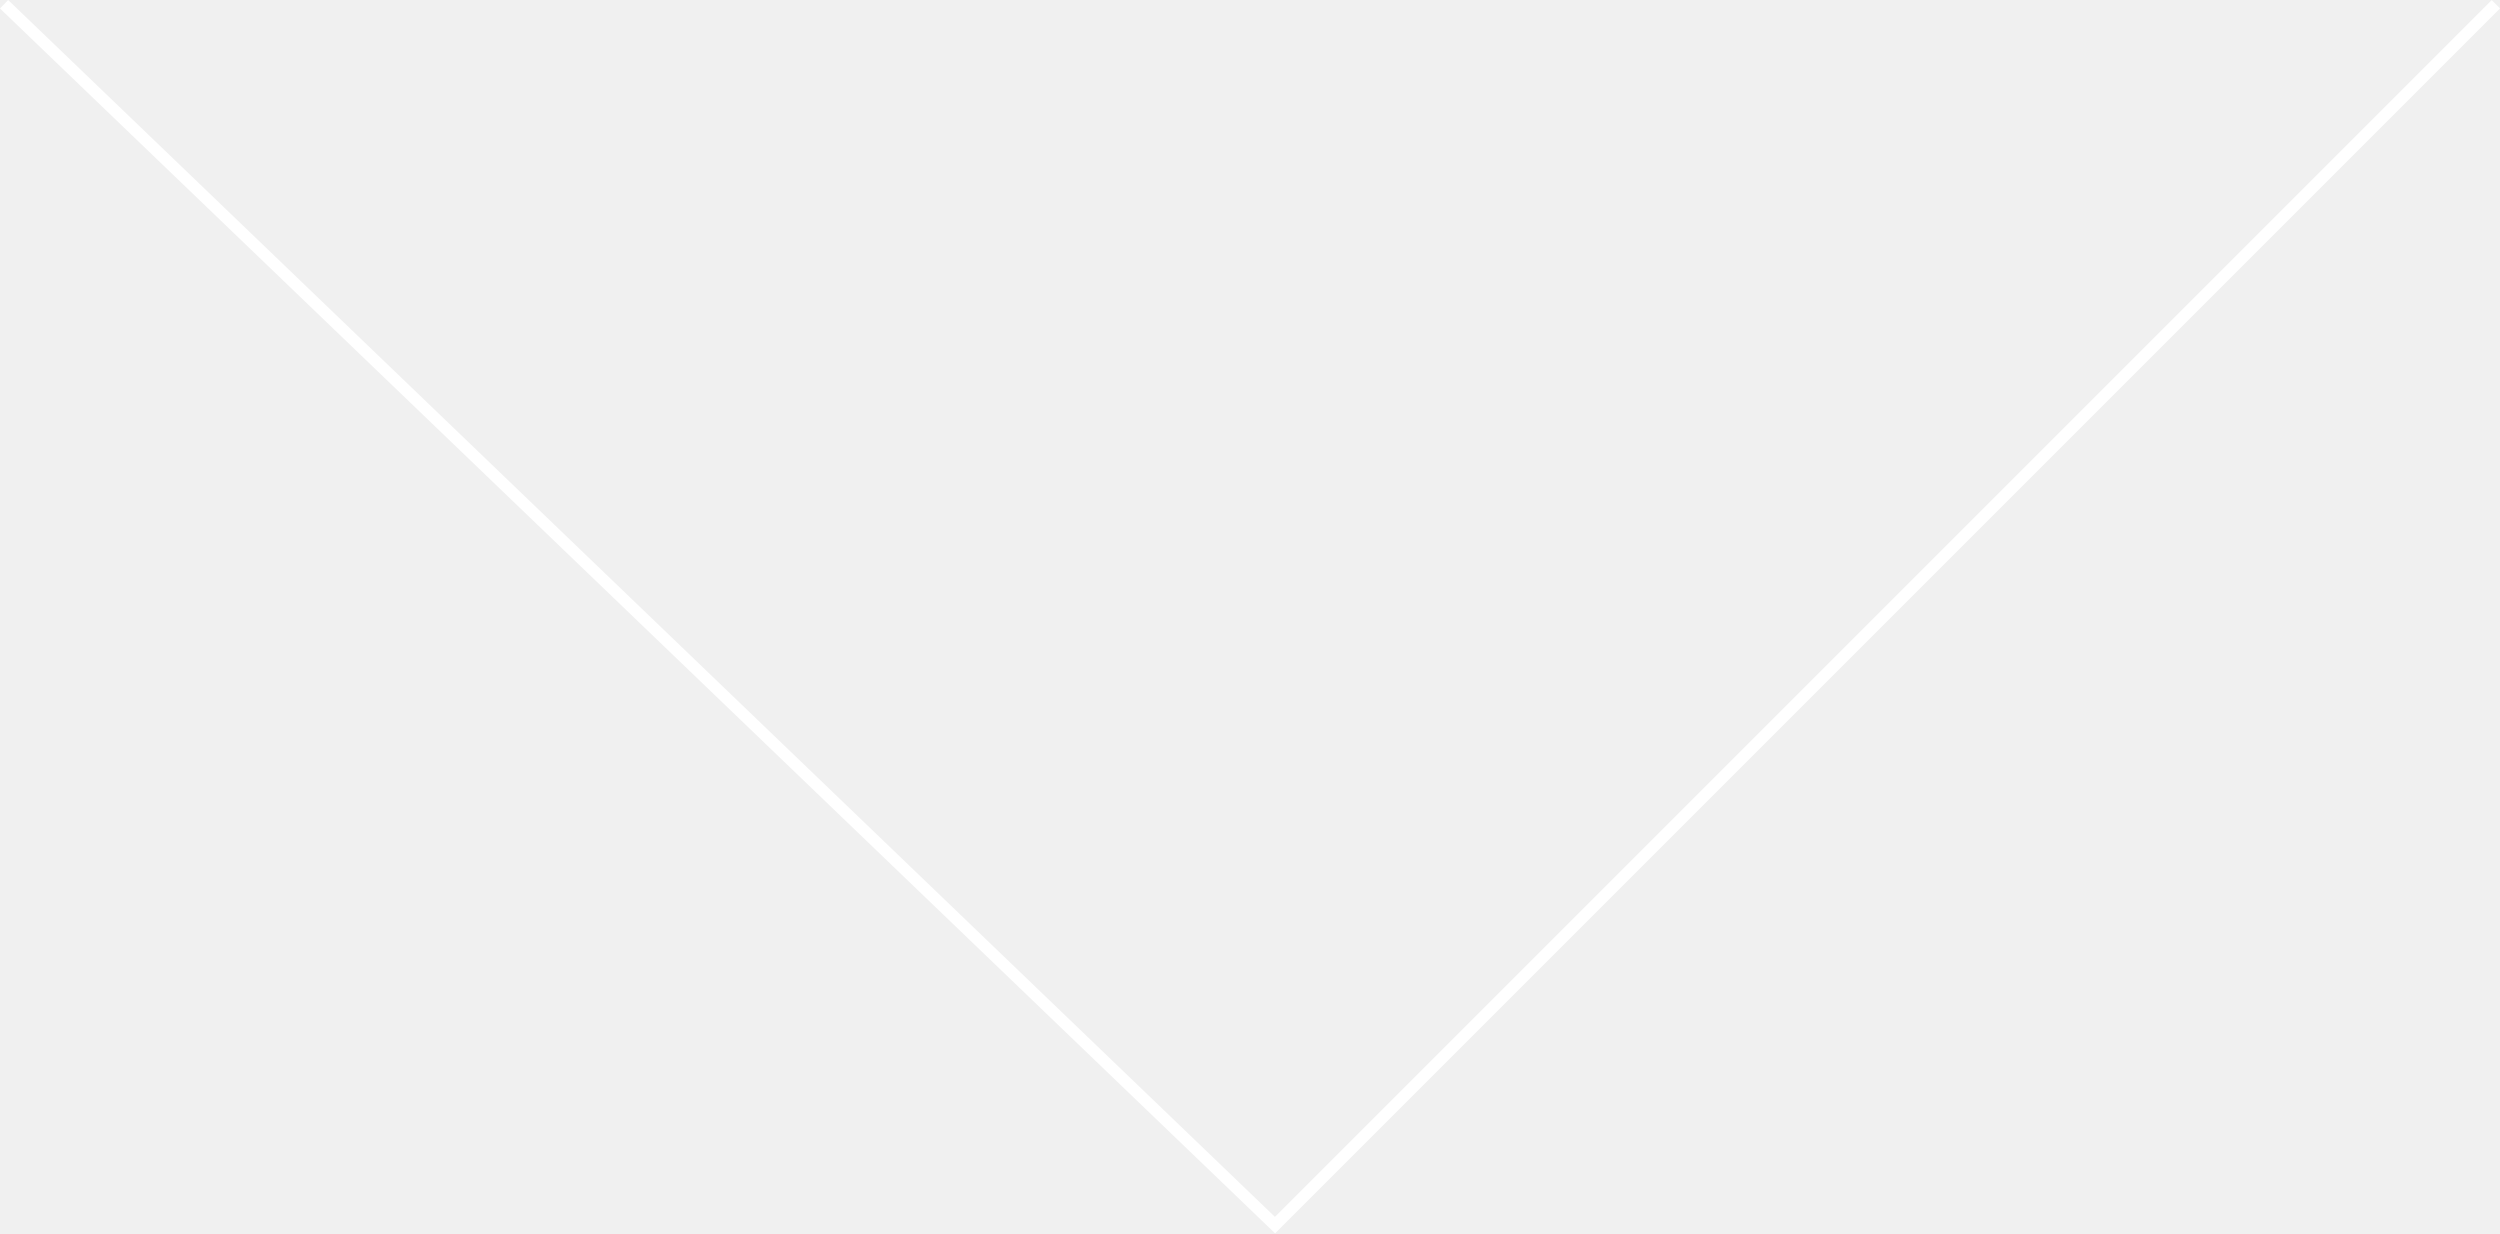
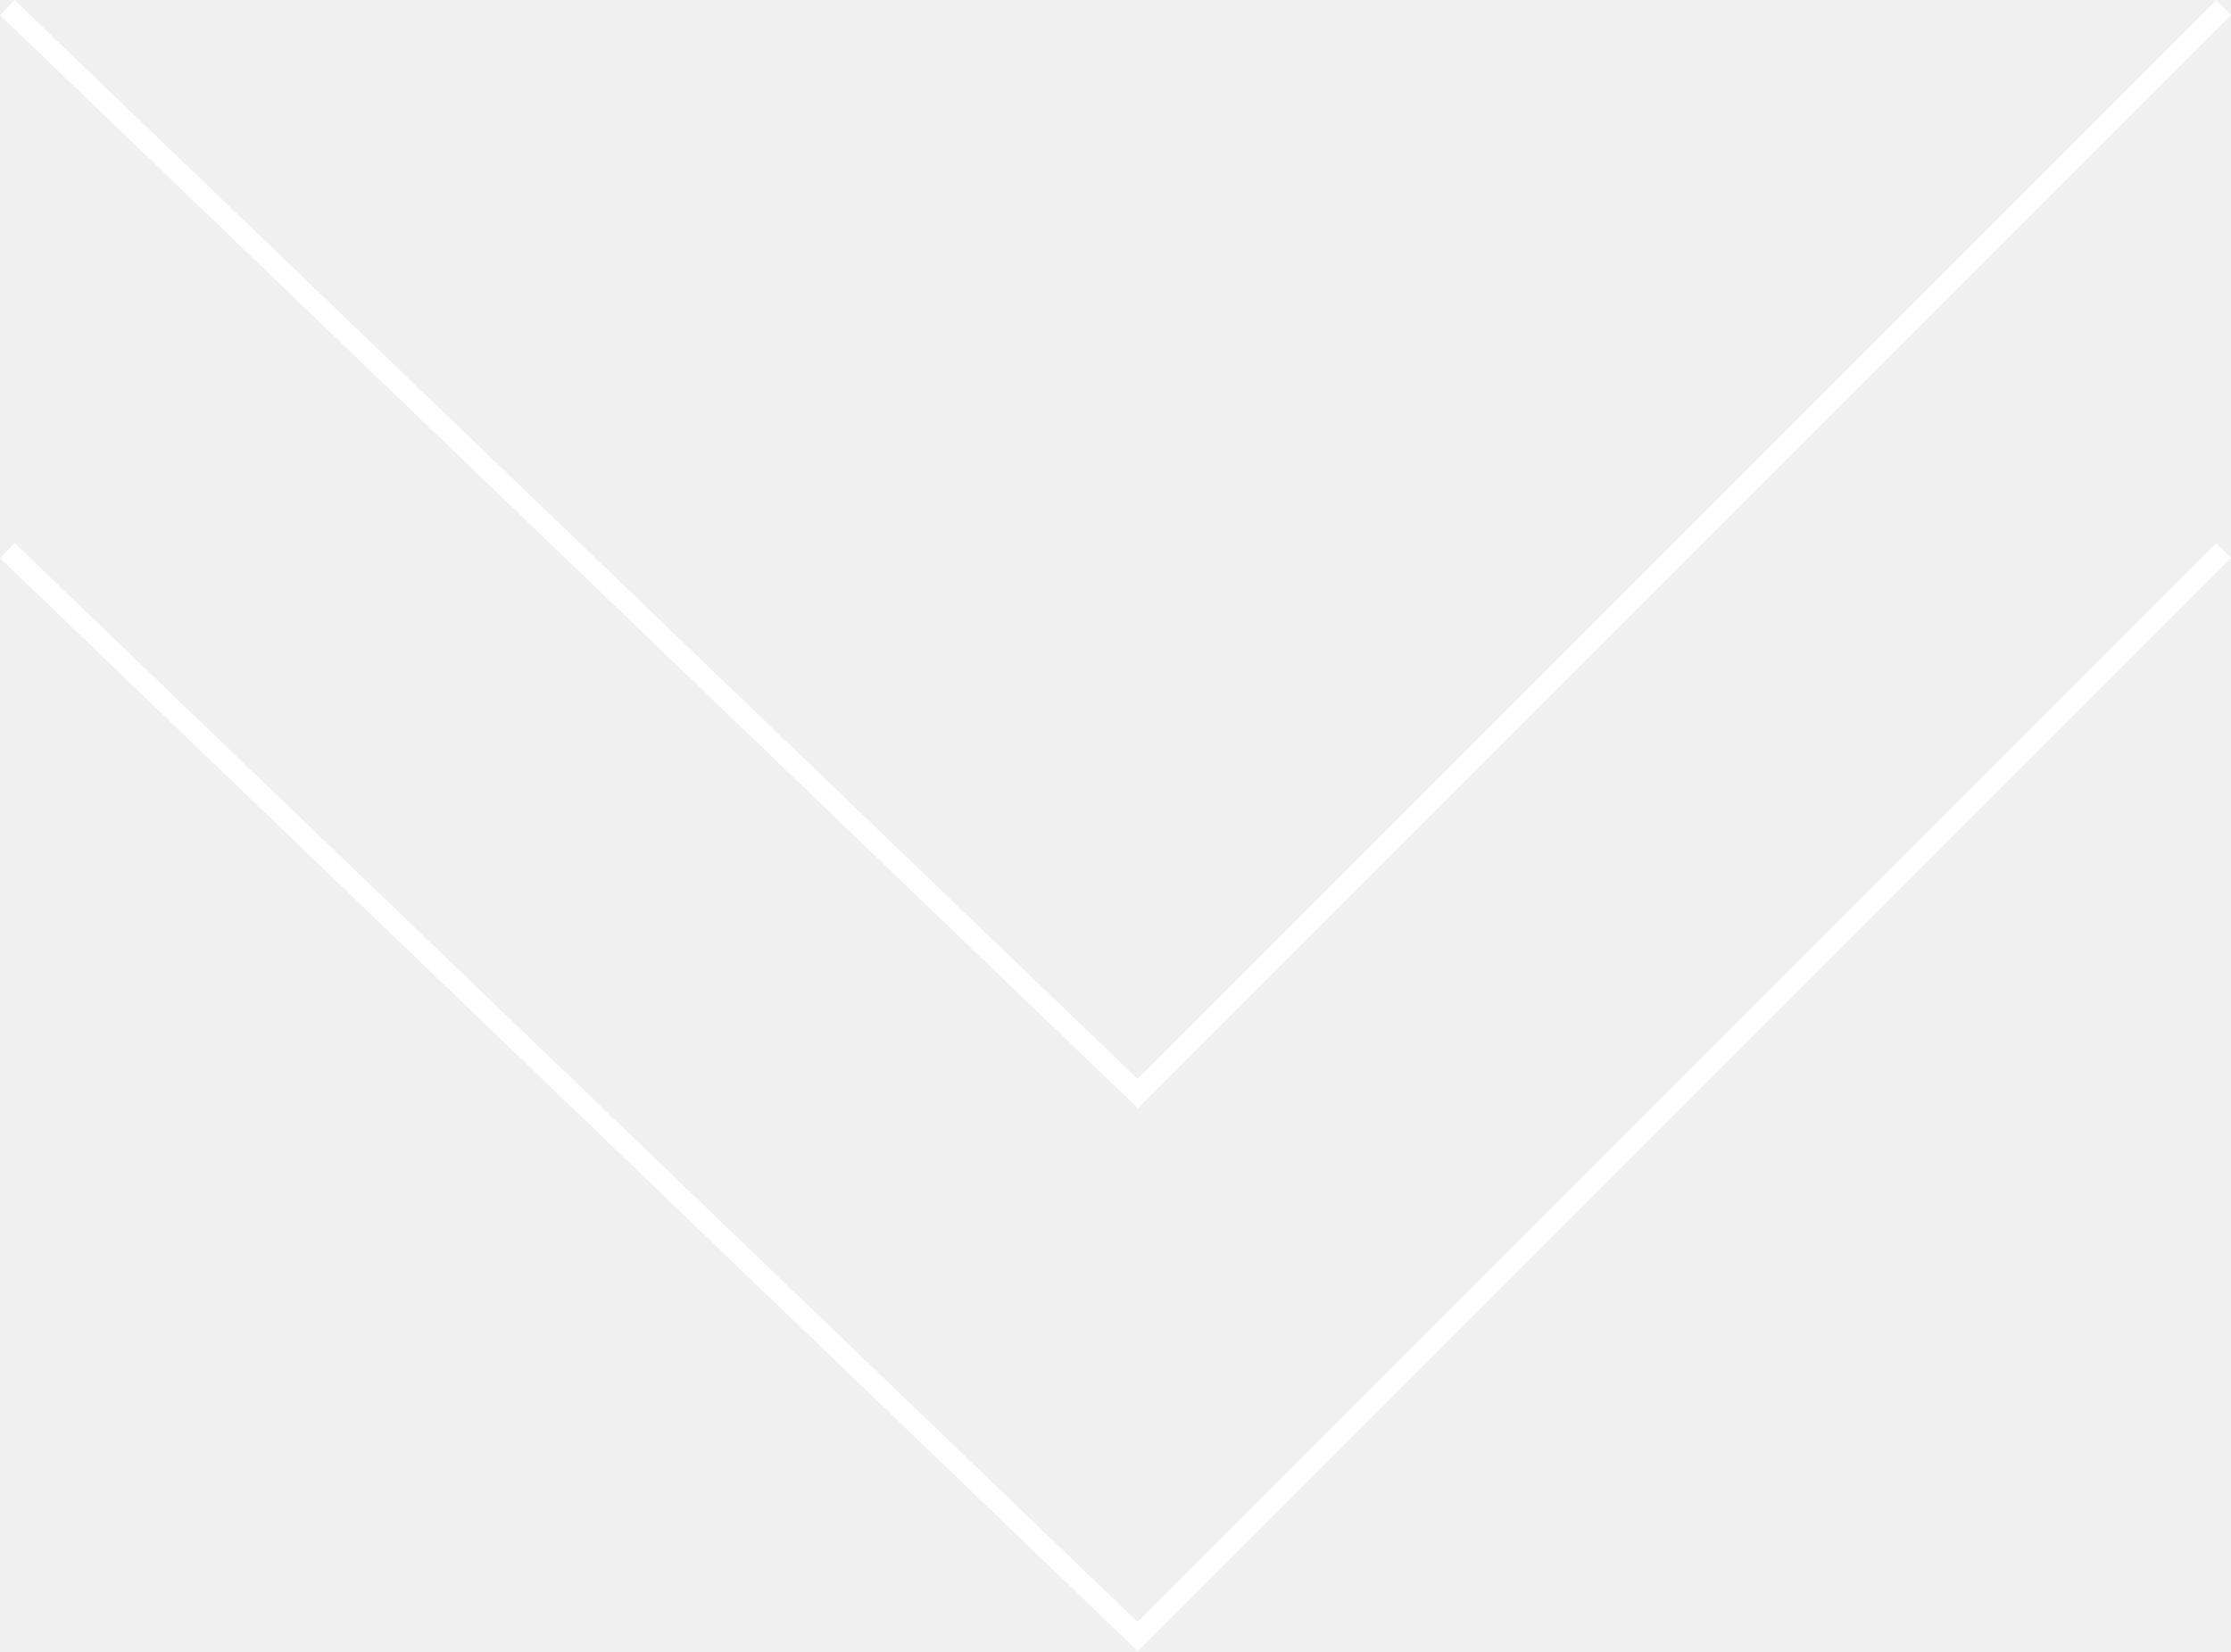
- <svg xmlns="http://www.w3.org/2000/svg" width="212.424" height="104.795" viewBox="0 0 212.424 104.795">
-   <path id="패스_2" data-name="패스 2" d="M2800.289,831.931l107.99,103.734,103.734-103.734" transform="translate(-2799.943 -831.57)" fill="none" stroke="#fff" stroke-width="1" />
+ <svg xmlns="http://www.w3.org/2000/svg" width="213.124" height="157.723" viewBox="0 0 213.124 157.723">
+   <g id="그룹_1" data-name="그룹 1" transform="translate(-853.445 -849.21)">
+     <path id="패스_1" data-name="패스 1" d="M2800.289,831.931l107.99,103.734,103.734-103.734" transform="translate(-1946.151 18)" fill="none" stroke="#fff" stroke-width="2" />
+     <path id="패스_2" data-name="패스 2" d="M2800.289,831.931l107.99,103.734,103.734-103.734" transform="translate(-1946.151 69.867)" fill="none" stroke="#fff" stroke-width="2" />
+   </g>
</svg>
